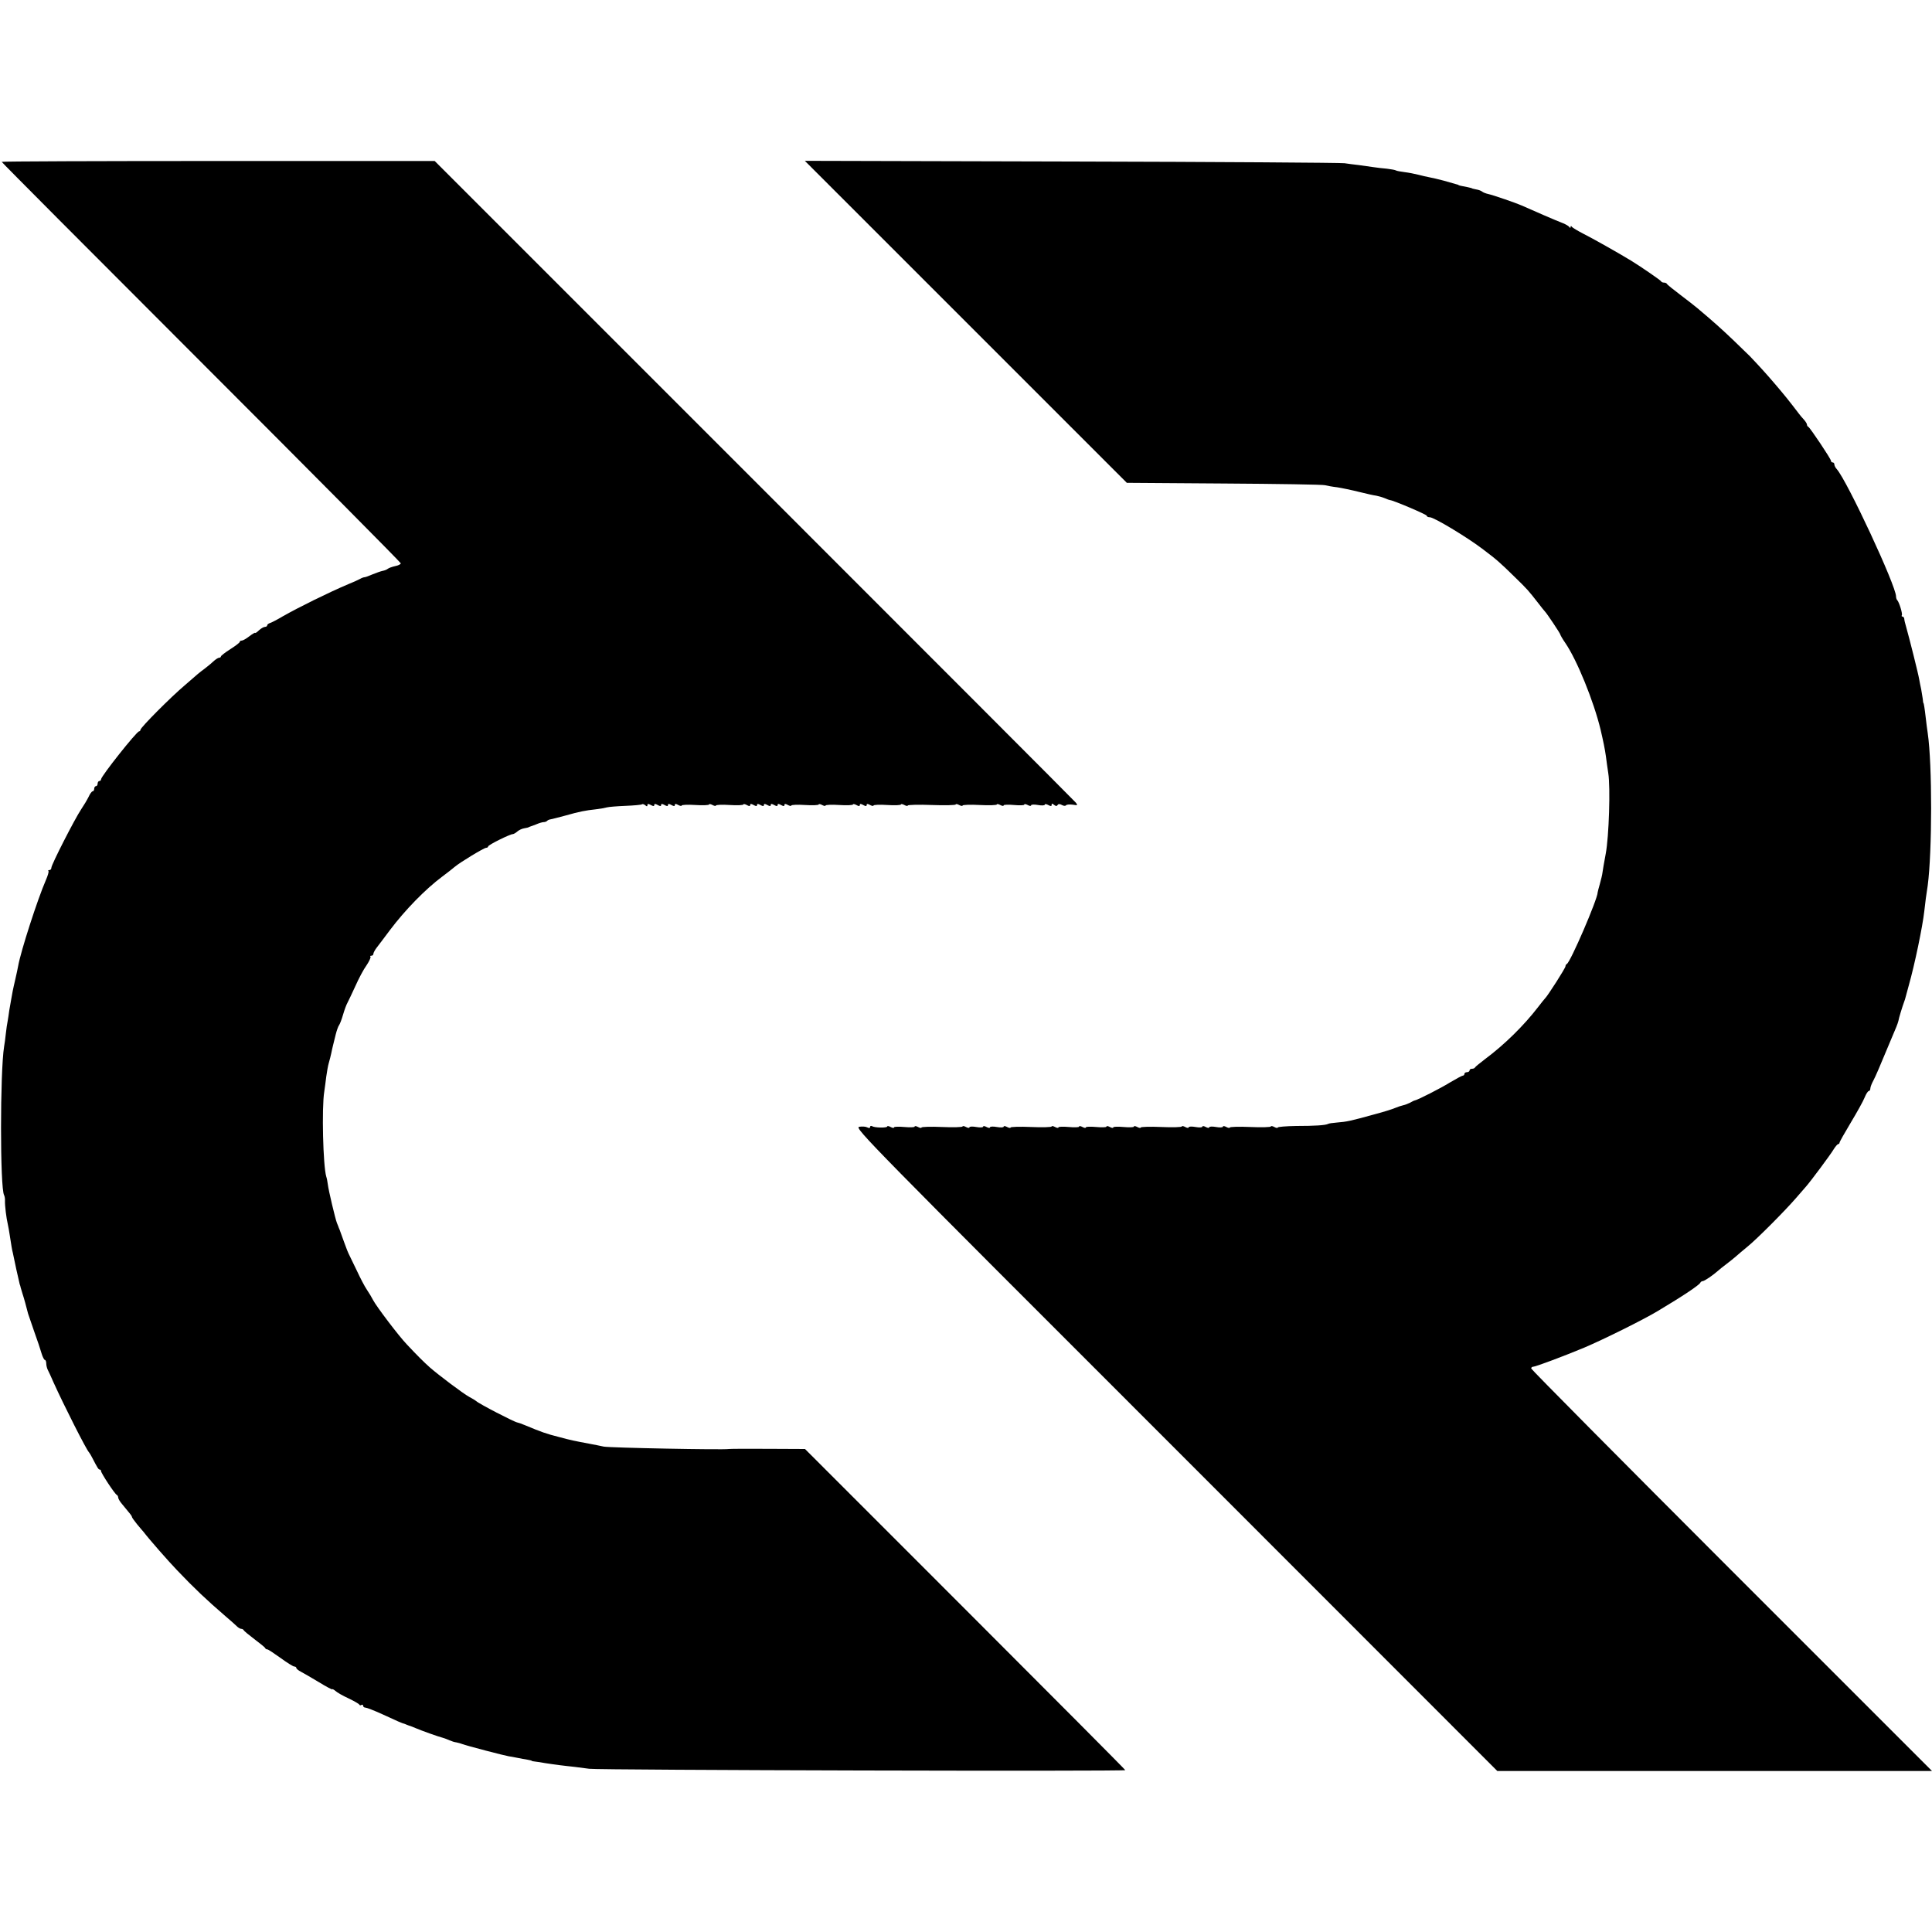
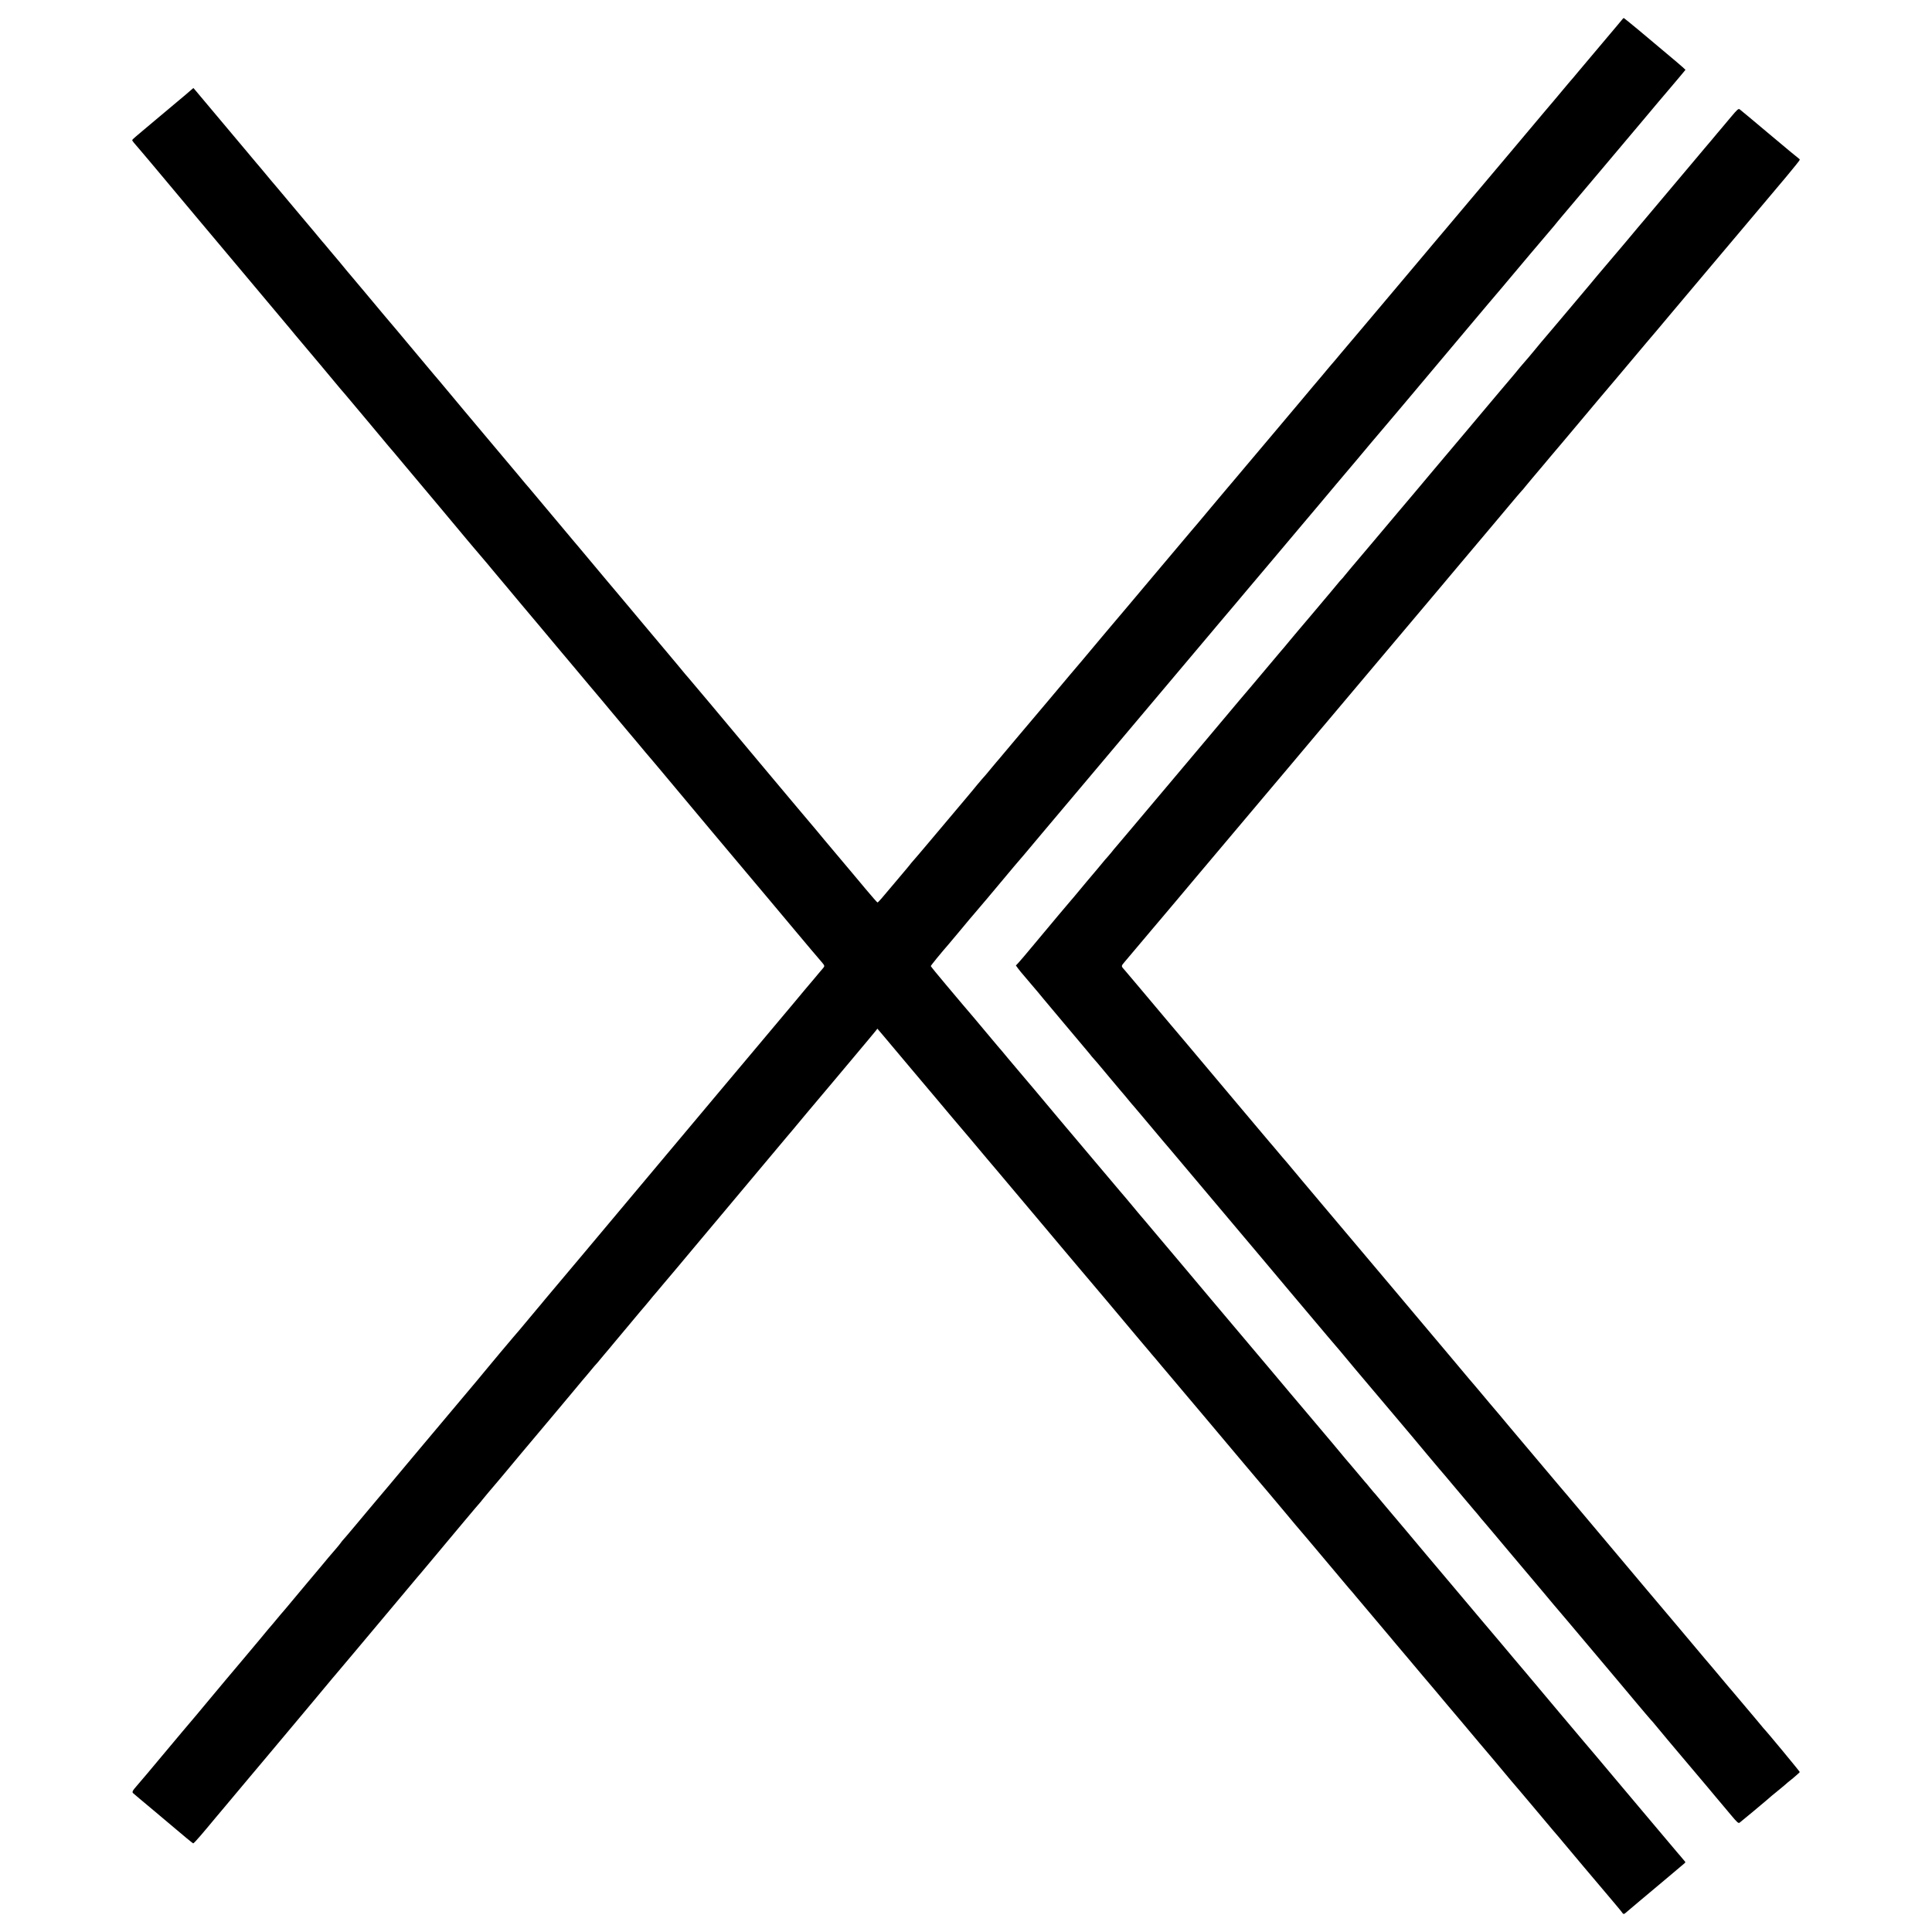
- <svg xmlns="http://www.w3.org/2000/svg" version="1" width="1504" height="1504" viewBox="0 0 1128 1128">
-   <path d="M1 94.5c0 .3 52.4 52.9 116.5 117S234 328.4 234 328.9s-1.5 1.3-3.2 1.6c-1.8.4-3.8 1.1-4.4 1.6-.6.5-1.9 1-3 1.2-1 .2-3.6 1.1-5.8 2-2.1.9-4.2 1.7-4.7 1.7s-1.7.4-2.7 1c-.9.5-3.9 1.9-6.7 3-11.8 5-29.2 13.6-38.5 18.9-3 1.8-6.3 3.5-7.2 3.8-1 .3-1.8.9-1.8 1.4 0 .5-.6.9-1.3.9-.7 0-2.3.9-3.5 2-1.2 1.2-2.2 1.8-2.2 1.5 0-.3-1.5.5-3.3 1.9-1.9 1.5-3.9 2.6-4.5 2.6-.7 0-1.2.3-1.2.7 0 .5-2.5 2.4-5.5 4.3s-5.4 3.8-5.5 4.2c0 .5-.5.8-1 .8-.6 0-1.8.8-2.9 1.7-1 1-3.3 2.9-5.1 4.3-1.9 1.4-3.8 2.9-4.5 3.5-.6.5-4 3.5-7.5 6.5-8.2 6.9-26 24.8-26 26.1 0 .5-.4.9-.8.9-1.4 0-22.2 26.2-22.2 28 0 .5-.4 1-1 1-.5 0-1 .7-1 1.5s-.4 1.5-1 1.5c-.5 0-1 .7-1 1.5s-.4 1.5-.9 1.5-1.6 1.5-2.4 3.3c-.9 1.8-2.8 5-4.3 7.2C43.7 478 30 504.8 30 506.6c0 .8-.5 1.4-1.2 1.4-.6 0-.9.3-.5.6.3.3-.4 2.7-1.5 5.2-4.8 11-14.7 41.6-16.2 50.2-.2 1.4-1 4.7-1.6 7.5-.6 2.7-1.4 6-1.6 7.2-.2 1.3-.6 3.5-.9 5-.3 1.6-.8 4.4-1.1 6.3-.2 1.9-.7 4.6-.9 6-.3 1.4-.8 4.7-1.1 7.5-.3 2.7-.7 6.1-1 7.5-2.4 14.9-2.4 82.9 0 86.8.3.6.6 2.1.5 3.3-.1 2.7.8 10.2 1.7 13.9.3 1.4.7 3.6.9 5 1.2 7.6 1.5 9.7 2 11.5.2 1.1 1.1 5.4 2 9.5.9 4.1 1.8 8.1 2 8.8.3.7.5 1.4.5 1.7.1.3.6 1.9 1.1 3.7 1 3 2.2 7.5 3.3 11.8.3.8 1.9 5.5 3.6 10.5 1.8 4.9 3.7 10.7 4.3 12.8.6 2 1.5 3.7 1.9 3.7.4 0 .8.9.8 2s.4 2.8.9 3.8c.5.9 2 4.2 3.3 7.2 6 13.3 19.3 39.6 20.8 41 .3.3 1.2 1.8 2 3.4 2.9 5.6 3.5 6.6 4.2 6.6.5 0 .8.4.8.9 0 1.2 8.1 13.5 9.2 13.9.4.2.8.9.8 1.5 0 .7 1 2.4 2.3 3.9 5.1 6.1 5.7 6.9 5.7 7.4 0 .4 1.4 2.3 3 4.3 1.7 2 3.4 4.1 3.9 4.6 3 4 14.5 17.1 19.5 22.3 10 10.5 17.3 17.4 28.1 26.7 3.2 2.7 6.4 5.6 7.1 6.3.7.6 1.7 1.2 2.2 1.2.6 0 1.2.3 1.4.7.2.5 3 2.8 6.3 5.3s6.2 4.8 6.3 5.2c.2.5.8.8 1.3.8s3.9 2.3 7.7 5c3.8 2.8 7.4 5 8 5 .7 0 1.2.4 1.2.8 0 .5 1.2 1.5 2.8 2.3 1.5.8 6.2 3.5 10.5 6.1 4.2 2.6 7.7 4.4 7.7 4.1 0-.3.8.1 1.8.9.9.9 4.4 2.9 7.7 4.4 3.3 1.6 6.2 3.2 6.3 3.7.2.4.8.5 1.3.1.5-.3.9 0 .9.5 0 .6.6 1.1 1.4 1.1.7 0 5.1 1.7 9.7 3.8 8.6 4 11.8 5.4 13.2 5.7.4.2.9.4 1.2.5.3.1.8.3 1.3.5.4.1 2.1.7 3.7 1.4 3.7 1.6 13.3 5 16 5.7 1.1.3 2.9 1 4 1.5s2.9 1.1 4 1.2c1.1.2 2.7.7 3.5 1 1.8.8 24.9 6.8 27 7.1.8.1 3.1.5 5 .9s4.6.9 6 1.1c1.4.3 2.5.5 2.5.7 0 .1.9.3 2 .4 1.1.1 3.7.5 5.8.9 2.1.3 5.9.9 8.5 1.2 2.6.3 6.5.8 8.7 1 2.2.3 6 .8 8.5 1.1 5.9.8 313 1.6 313 .8 0-.3-42.1-42.6-93.5-94L470 846l-21.8-.1c-11.9-.1-22.1 0-22.7.1-2.8.6-69.6-.7-73-1.4-1.6-.4-5.5-1.1-8.5-1.7-9-1.7-10.2-1.9-18-4-7.1-1.8-9.9-2.8-19.5-6.8-2.1-.9-4.2-1.6-4.5-1.6-1.6-.2-22.4-10.9-24-12.5-.3-.3-2.1-1.4-4-2.4-3.8-2.1-17.7-12.6-23-17.2-3.7-3.3-7.6-7.2-13.5-13.5-4.7-4.9-17.8-22.2-19.7-25.9-.7-1.4-2.3-4.1-3.6-6-1.3-1.9-3.9-6.9-5.8-11-2-4.1-4-8.3-4.5-9.3-.5-.9-1.9-4.3-3-7.5a641 641 0 0 0-2.6-7.2c-.4-.8-.7-1.7-.8-2-.1-.3-.5-1.2-.8-2-.9-2.2-4.9-19-5.3-22.5-.2-1.6-.6-3.7-.9-4.5-1.9-6.3-2.7-40.2-1.2-49.5.3-2.2.9-6.3 1.2-9 .4-2.8 1-6.4 1.5-8 .5-1.7 1.1-4.1 1.4-5.5.3-1.4.7-3.4 1-4.5.3-1.1 1-4 1.6-6.5.6-2.4 1.5-4.9 2-5.5.4-.5 1.5-3.3 2.3-6.1.8-2.8 2-6 2.6-7 .6-1.1 2.6-5.4 4.6-9.7 1.9-4.3 4.8-9.8 6.5-12.1 1.6-2.4 2.6-4.6 2.3-5-.4-.3-.1-.6.5-.6.7 0 1.2-.5 1.2-1.1 0-.6.9-2.3 2-3.7 1.2-1.5 4.6-6.1 7.7-10.2 8.8-11.7 20.7-23.9 30.5-31.2 2.9-2.2 6.2-4.7 7.3-5.7 3.2-2.7 17.1-11.1 18.3-11.1.7 0 1.2-.4 1.2-.8 0-.9 12.8-7.2 14.4-7.2.5 0 1.7-.7 2.6-1.5.9-.8 2.7-1.7 4.1-1.9 1.3-.2 2.5-.5 2.7-.7.1-.1.5-.2 1-.4.4-.1 2-.7 3.5-1.3 1.6-.7 3.4-1.2 4.1-1.2.7 0 1.6-.3 2-.7.3-.4 1.2-.8 1.9-.9.7-.1 4.6-1.1 8.7-2.2 8.5-2.4 11.6-3 18-3.7 2.5-.3 5.3-.8 6.3-1.1 1-.3 5.9-.7 10.9-.9 5-.2 9.3-.6 9.6-.9.3-.3 1.1-.1 1.9.5.9.9 1.3.8 1.3 0 0-.9.5-.9 2-.1 1.4.8 2 .8 2 0s.6-.8 2 0 2 .8 2 0 .6-.8 2 0 2 .8 2 0 .6-.8 2 0 2 .8 2 0 .6-.8 2 0c1.1.6 2 .7 2 .3 0-.4 3.6-.6 8-.3s8 .1 8-.3.9-.3 2 .3 2 .7 2 .3c0-.4 3.6-.6 8-.3s8 .1 8-.3.9-.3 2 .3c1.4.8 2 .8 2 0s.6-.8 2 0 2 .8 2 0 .6-.8 2 0 2 .8 2 0 .6-.8 2 0 2 .8 2 0 .6-.8 2 0 2 .8 2 0 .6-.8 2 0 2 .8 2 0 .6-.8 2 0c1.1.6 2 .7 2 .3 0-.4 3.6-.6 8-.3s8 .1 8-.3.9-.3 2 .3 2 .7 2 .3c0-.4 3.6-.6 8-.3s8 .1 8-.3.9-.3 2 .3c1.4.8 2 .8 2 0s.6-.8 2 0 2 .8 2 0 .6-.8 2 0c1.1.6 2 .7 2 .3 0-.4 3.6-.6 8-.3s8 .1 8-.3.9-.3 2 .3 2 .7 2 .3c0-.4 6.3-.6 14-.3s14 .1 14-.3.9-.3 2 .3 2 .7 2 .3c0-.4 4.5-.6 10-.3s10 .1 10-.3.9-.3 2 .3 2 .7 2 .2c0-.4 2.7-.5 6-.2s6 .2 6-.2c0-.5.9-.4 2 .2 1.1.6 2 .7 2 .2 0-.5 1.8-.6 4-.2 2.2.4 4 .3 4-.2s.9-.4 2 .2c1.5.8 2 .8 2-.1s.3-.9 1.4 0c1 .8 1.6.9 2.1.1.4-.7 1.2-.7 2.5 0 1 .6 2.1.6 2.4.2.3-.5 2-.6 3.8-.4 3 .5 3.2.4 1.9-1.2-.8-1-85.4-85.7-187.9-188.2L253.8 94H127.4C57.9 94 1 94.2 1 94.5z" />
-   <path d="M563.9 187.9l94 94 56.8.4c31.2.2 57.8.6 59 1 1.1.3 4.3.9 7 1.2 2.6.4 8.4 1.6 12.8 2.7s8.9 2.1 10 2.2c1.1.2 3.3.8 4.8 1.4 1.6.7 3 1.2 3.3 1.2 1.6 0 21.4 8.4 21.4 9.1 0 .5.8.9 1.8.9 2.4 0 21.2 11.3 30.5 18.3 8.9 6.7 10.4 8.1 19.2 16.7 7.3 7.1 7.8 7.7 13.5 15 1.9 2.5 3.7 4.7 4 5 1.2 1.2 9 12.9 9 13.5 0 .3 1.3 2.6 2.9 4.9 6.8 9.9 16.6 34 20.6 50.6 1.6 6.9 2.5 11.2 3.1 15.5.3 2.7 1 7.2 1.4 10 1.3 8.1.4 37-1.5 47-.9 4.9-1.8 9.9-1.9 11-.1 1.1-.8 4-1.5 6.5s-1.3 4.7-1.3 5c0 3.9-16 41-18 41.8-.4.2-.8.8-.8 1.4 0 1-10.6 17.6-12 18.8-.3.3-2.1 2.5-4 5-8.4 10.9-19.6 21.9-31 30.4-3 2.3-5.6 4.4-5.8 4.8-.2.5-1 .8-1.8.8s-1.4.4-1.4 1c0 .5-.7 1-1.5 1s-1.5.4-1.5 1c0 .5-.4 1-.9 1s-4 1.9-7.7 4.1c-5.5 3.4-18.3 9.9-20.4 10.4-.3 0-1.5.6-2.7 1.3-1.2.6-3 1.3-4 1.5-1 .2-3.1.9-4.8 1.6-1.6.7-7 2.4-12 3.7-14.5 4-16 4.3-22 4.8-2.4.2-4.7.5-5.1.8-1.6.8-7.7 1.2-18.6 1.2-6 .1-10.8.5-10.8.9s-.9.3-2-.3-2-.7-2-.3c0 .4-5.4.6-12 .3s-12-.1-12 .3-.9.3-2-.3-2-.7-2-.2c0 .5-1.8.6-4 .2-2.2-.4-4-.3-4 .2s-.9.4-2-.2c-1.1-.6-2-.7-2-.2 0 .5-1.8.6-4 .2-2.2-.4-4-.3-4 .2s-.9.4-2-.2c-1.1-.6-2-.7-2-.3 0 .4-5.4.6-12 .3s-12-.1-12 .3-.9.3-2-.3-2-.7-2-.2c0 .4-2.7.5-6 .2s-6-.2-6 .2c0 .5-.9.4-2-.2-1.1-.6-2-.7-2-.2 0 .4-2.7.5-6 .2s-6-.2-6 .2c0 .5-.9.4-2-.2-1.1-.6-2-.7-2-.2 0 .4-2.7.5-6 .2s-6-.2-6 .2c0 .5-.9.4-2-.2-1.1-.6-2-.7-2-.3 0 .4-5.4.6-12 .3s-12-.1-12 .3-.9.3-2-.3-2-.7-2-.2c0 .5-1.8.6-4 .2-2.2-.4-4-.3-4 .2s-.9.4-2-.2c-1.1-.6-2-.7-2-.2 0 .5-1.8.6-4 .2-2.2-.4-4-.3-4 .2s-.9.4-2-.2c-1.1-.6-2-.7-2-.3 0 .4-5.4.6-12 .3s-12-.1-12 .3-.9.3-2-.3-2-.7-2-.2c0 .4-2.7.5-6 .2s-6-.2-6 .2c0 .5-.9.4-2-.2-1.1-.6-2-.7-2-.3 0 .9-7.4.8-8.9-.2-.6-.3-1.1-.1-1.1.5 0 .7-.6.8-1.7.2-1-.5-3.1-.6-4.7-.3-2.8.6 6.2 9.7 184.9 188.3L874.2 1034H1128l-117-117c-64.4-64.4-117-117.5-117-118 0-.6.5-1 1-1 1.5 0 18.5-6.4 30-11.2 11.5-4.9 34.3-16.2 42.8-21.3 14.9-8.9 24.5-15.3 25-16.7.2-.4.8-.8 1.3-.8 1 0 6.1-3.5 8.9-6 .9-.8 3.1-2.6 5-4 1.8-1.4 4.4-3.4 5.6-4.5 1.2-1.1 4.2-3.6 6.5-5.5 5.5-4.4 21.9-20.9 28.4-28.4 2.8-3.2 5.5-6.3 6-6.9 2.5-2.8 14.5-18.9 16.1-21.7 1-1.6 2.2-3 2.6-3 .4 0 .8-.4.8-.8 0-.5 3-5.8 6.6-11.8 3.6-6 7.3-12.6 8.1-14.7.8-2 1.9-3.7 2.4-3.7s.9-.7.9-1.5.8-2.9 1.8-4.7c1-1.8 4.2-9.2 7.1-16.3 3-7.2 5.8-13.9 6.3-15 .5-1.2 1-2.7 1.2-3.5.2-1.5 2.3-8.3 3.3-11 .3-.8.7-2 .8-2.5.2-.6 1-3.7 1.9-7 3.5-12.3 8.1-34.5 9.1-43.5.2-1.9.6-5.3.9-7.5.3-2.2.8-5.6 1.1-7.5 2.6-19.8 2.7-70.5 0-89-.3-1.9-.8-5.8-1.1-8.5-.7-6.2-1.2-9-1.4-9-.1 0-.3-1.1-.4-2.5-.2-1.4-.6-3.9-.9-5.5-.4-1.7-.9-4.4-1.2-6-.5-3.1-5.8-24.2-7.6-30.5-.6-1.9-1.1-4.1-1.1-4.8-.1-.6-.5-1.2-1-1.2s-.7-.4-.4-.8c.5-.9-1.6-7.7-2.7-8.8-.4-.4-.7-1.4-.7-2.2 0-6.2-28.5-67.4-34.6-74.3-.8-.8-1.4-2.1-1.4-2.7 0-.7-.4-1.2-1-1.2-.5 0-1-.4-1-1 0-1.1-12.2-19.3-13.2-19.8-.5-.2-.8-.8-.8-1.3s-.8-1.8-1.7-2.8c-1-1.1-2.3-2.6-2.8-3.3-6.4-8.4-8.8-11.3-13.9-17.3-5.2-6.1-9.2-10.5-14.9-16.5-.8-.8-5.2-5.1-9.8-9.5-7.5-7.1-10.7-10-20.9-18.6-1.4-1.2-5.9-4.7-10-7.8-4.1-3.1-7.6-5.9-7.8-6.4-.2-.4-1-.7-1.7-.7s-1.5-.3-1.7-.8c-.3-.6-11.6-8.4-17.3-11.9-7.5-4.6-23-13.3-28-15.8-3.3-1.7-6.3-3.5-6.7-4-.5-.7-.8-.7-.8 0s-.3.7-.8 0c-.4-.6-2-1.5-3.7-2.2-2.8-1-19.6-8.3-24-10.3-3.1-1.4-16.7-6.1-19.5-6.7-1.4-.3-3-.9-3.6-1.4-.6-.5-2.1-1.1-3.5-1.3-1.3-.3-2.4-.5-2.4-.6 0-.1-1.1-.4-2.5-.7-3.9-.7-5.5-1.1-5.5-1.3 0-.1-.7-.3-1.5-.5s-4-1.1-7-2c-3-.8-6.8-1.7-8.5-2-1.6-.3-4.6-1-6.5-1.5-1.9-.5-5.5-1.2-7.9-1.5-2.3-.3-4.7-.7-5.1-1-.5-.3-2.8-.7-5.2-1-2.4-.2-5.9-.6-7.8-.9-1.9-.3-5.7-.8-8.5-1.2-2.7-.3-6.6-.8-8.5-1.1-1.9-.3-73.6-.8-159.3-1l-155.8-.4 94 94z" />
+ <svg xmlns="http://www.w3.org/2000/svg" version="1.0" width="2250pt" height="2250pt" viewBox="0 0 2250 2250" preserveAspectRatio="xMidYMid meet">
+   <g transform="translate(0,2250) scale(0.1,-0.1)" fill="#000000" stroke="none">
+     <path d="M18887 22267 c-10 -12 -70 -85 -135 -161 -64 -77 -170 -203 -236 -280 -65 -78 -137 -163 -160 -190 -22 -28 -50 -60 -61 -72 -11 -12 -27 -31 -35 -41 -25 -31 -165 -198 -170 -203 -3 -3 -19 -21 -35 -41 -17 -19 -49 -58 -72 -85 -22 -27 -215 -256 -428 -509 -213 -253 -407 -482 -430 -510 -52 -61 -265 -314 -320 -380 -22 -27 -44 -53 -50 -59 -5 -6 -32 -38 -60 -71 -65 -78 -80 -95 -105 -125 -35 -41 -82 -97 -400 -475 -167 -198 -317 -376 -334 -396 -17 -19 -49 -57 -71 -84 -22 -27 -44 -53 -50 -59 -5 -6 -57 -67 -115 -136 -57 -69 -109 -130 -115 -136 -5 -6 -28 -33 -50 -59 -22 -27 -93 -112 -159 -189 -65 -78 -135 -161 -156 -186 -21 -25 -165 -196 -320 -380 -156 -184 -301 -357 -324 -384 -22 -27 -70 -84 -106 -126 -36 -42 -95 -112 -132 -156 -36 -43 -110 -131 -163 -194 -53 -63 -115 -137 -138 -165 -23 -27 -59 -70 -81 -95 -57 -68 -74 -87 -156 -185 -42 -49 -174 -207 -295 -350 -120 -143 -266 -316 -324 -385 -58 -69 -115 -136 -127 -150 -12 -14 -73 -86 -135 -160 -133 -160 -359 -428 -384 -456 -12 -13 -37 -44 -264 -314 -219 -260 -243 -288 -316 -374 -34 -39 -108 -127 -165 -196 -57 -69 -107 -127 -110 -130 -3 -3 -25 -30 -50 -60 -62 -75 -91 -110 -115 -135 -11 -12 -38 -44 -60 -71 -21 -27 -72 -87 -111 -134 -75 -88 -344 -407 -417 -495 -119 -141 -212 -251 -217 -255 -3 -3 -24 -27 -45 -55 -22 -27 -43 -52 -46 -55 -3 -3 -56 -66 -118 -140 -157 -188 -194 -230 -202 -230 -4 0 -66 71 -139 158 -72 86 -139 166 -148 177 -10 11 -100 119 -202 240 -102 121 -192 228 -200 239 -8 10 -20 23 -25 30 -6 6 -103 121 -216 256 -113 135 -275 328 -360 429 -207 247 -387 462 -662 791 -127 151 -241 286 -253 300 -13 14 -47 54 -76 90 -29 36 -55 67 -58 70 -3 3 -61 73 -130 155 -69 83 -163 195 -210 250 -47 55 -103 122 -125 149 -22 27 -45 54 -50 60 -6 6 -55 65 -110 131 -55 66 -104 125 -110 131 -5 6 -28 32 -50 59 -22 26 -103 123 -180 215 -77 92 -158 189 -180 215 -22 27 -44 53 -50 59 -5 6 -66 79 -135 161 -69 83 -127 152 -130 155 -3 3 -61 73 -130 155 -69 83 -127 152 -130 155 -5 4 -76 89 -122 145 -27 33 -307 366 -353 420 -24 28 -151 179 -283 337 -132 158 -259 310 -283 339 -24 28 -58 68 -75 88 -30 35 -333 397 -365 436 -9 11 -34 41 -55 66 -22 25 -59 70 -84 99 -25 30 -59 70 -76 90 -17 19 -111 132 -209 250 -99 118 -182 217 -185 220 -3 3 -37 43 -75 90 -38 47 -72 87 -75 90 -3 3 -39 46 -80 95 -41 50 -80 96 -87 103 -7 7 -29 34 -50 60 -21 26 -40 49 -43 52 -3 3 -39 46 -80 95 -41 50 -77 92 -80 95 -3 3 -61 73 -130 155 -69 83 -127 152 -130 155 -3 3 -43 50 -89 105 -45 55 -95 114 -109 131 -15 17 -45 52 -67 79 -22 27 -80 96 -129 154 -49 58 -191 227 -315 375 -124 148 -238 283 -252 300 l-27 31 -88 -76 c-49 -41 -174 -147 -279 -234 -104 -87 -206 -172 -225 -189 -20 -17 -55 -47 -78 -66 -23 -19 -42 -38 -42 -42 0 -5 9 -18 19 -30 11 -13 50 -59 88 -103 37 -45 87 -103 110 -130 75 -91 1005 -1199 1044 -1245 96 -114 545 -650 578 -689 20 -24 48 -58 62 -75 97 -114 482 -573 524 -625 11 -14 36 -43 56 -65 19 -23 116 -138 215 -256 98 -118 181 -217 184 -220 3 -3 25 -30 50 -60 25 -30 49 -60 55 -66 13 -14 70 -81 210 -249 147 -176 111 -133 386 -460 129 -154 268 -320 309 -370 41 -49 77 -92 80 -95 3 -3 41 -48 85 -100 44 -52 82 -97 85 -100 3 -3 22 -26 43 -52 21 -26 43 -53 50 -60 7 -7 68 -80 137 -163 69 -82 134 -161 146 -175 18 -20 388 -462 484 -577 14 -17 46 -54 71 -84 26 -30 93 -110 150 -179 57 -69 106 -127 109 -130 3 -3 64 -75 135 -160 72 -85 137 -164 146 -175 10 -11 70 -83 134 -160 65 -77 127 -151 139 -165 12 -14 55 -65 96 -115 41 -49 78 -92 81 -95 3 -3 41 -48 85 -101 43 -52 156 -187 251 -300 94 -112 246 -294 338 -404 92 -110 186 -222 210 -250 35 -41 182 -216 475 -565 122 -145 277 -331 310 -370 72 -87 282 -335 306 -362 27 -32 29 -41 12 -60 -7 -7 -30 -34 -51 -60 -21 -26 -44 -53 -50 -60 -7 -7 -61 -71 -121 -143 -59 -71 -117 -141 -129 -155 -12 -14 -69 -81 -126 -150 -58 -69 -211 -251 -340 -405 -129 -154 -316 -377 -416 -495 -99 -118 -188 -224 -197 -235 -9 -11 -164 -195 -344 -410 -179 -214 -345 -412 -369 -440 -38 -45 -136 -162 -628 -749 -78 -93 -207 -246 -286 -340 -79 -94 -162 -193 -185 -220 -22 -28 -68 -82 -101 -121 -33 -39 -78 -93 -100 -120 -48 -59 -158 -188 -165 -195 -9 -9 -303 -360 -335 -400 -16 -21 -131 -158 -255 -305 -324 -386 -457 -544 -500 -595 -21 -25 -100 -119 -176 -210 -76 -91 -145 -173 -154 -184 -8 -10 -20 -23 -25 -30 -6 -6 -57 -67 -115 -136 -58 -69 -112 -134 -122 -145 -9 -11 -81 -96 -159 -190 -78 -93 -145 -172 -149 -175 -3 -3 -13 -15 -21 -27 -9 -13 -36 -46 -61 -75 -26 -29 -63 -74 -85 -99 -21 -25 -57 -68 -79 -95 -23 -27 -105 -125 -184 -219 -78 -93 -152 -181 -163 -195 -12 -14 -44 -52 -71 -85 -28 -33 -55 -65 -61 -71 -5 -6 -26 -30 -45 -54 -19 -24 -40 -48 -45 -54 -6 -6 -79 -92 -161 -192 -83 -99 -162 -194 -176 -210 -35 -40 -388 -461 -473 -564 -38 -47 -82 -98 -96 -115 -23 -26 -194 -229 -557 -663 -48 -57 -100 -118 -115 -135 -54 -61 -62 -77 -46 -91 8 -7 115 -98 239 -201 124 -104 232 -195 240 -202 103 -88 212 -178 220 -181 4 -1 40 37 81 85 40 48 76 90 79 93 3 3 25 30 50 60 25 30 47 57 50 60 3 3 48 57 101 120 53 63 181 216 285 340 104 124 196 234 206 245 172 206 306 366 327 390 14 17 116 138 226 270 110 132 209 250 220 264 11 13 25 29 30 35 6 6 105 124 220 261 115 138 261 311 323 385 63 74 191 227 285 340 94 113 174 207 177 210 3 3 63 75 134 160 71 85 139 167 152 182 12 14 105 125 205 245 101 120 185 220 189 223 3 3 15 17 26 32 12 15 41 51 66 80 25 29 76 89 113 133 37 44 74 89 84 100 9 11 97 117 196 235 99 118 182 217 185 220 3 3 50 59 105 125 55 66 102 122 105 125 3 3 84 100 180 215 96 116 180 216 187 223 7 7 29 34 50 60 21 26 45 54 53 62 8 8 31 35 51 60 20 25 46 55 57 68 11 13 35 41 54 64 18 23 38 46 43 52 6 6 89 106 185 221 96 116 180 215 186 221 5 6 26 31 45 54 18 23 39 47 44 54 6 6 58 67 115 136 58 69 107 127 110 130 3 3 39 46 80 95 41 50 82 99 92 110 9 11 81 97 160 191 79 94 224 267 323 385 98 118 285 340 414 494 129 154 248 296 265 316 17 19 40 46 51 60 35 42 169 203 191 229 50 58 262 311 299 355 22 27 137 164 255 304 118 141 225 268 237 284 l21 27 74 -87 c41 -49 186 -221 322 -383 136 -162 267 -317 291 -345 23 -27 108 -129 189 -225 81 -96 167 -197 191 -225 23 -27 71 -84 105 -125 34 -41 82 -97 105 -125 24 -27 170 -201 325 -385 155 -184 299 -355 320 -380 21 -25 116 -137 210 -250 95 -113 182 -216 194 -230 53 -61 582 -689 720 -855 22 -27 55 -65 72 -85 17 -19 39 -46 50 -59 10 -13 24 -28 29 -35 6 -6 58 -67 115 -136 58 -69 107 -127 110 -130 3 -3 39 -45 80 -95 41 -49 77 -92 80 -95 6 -6 75 -88 207 -245 85 -102 418 -497 471 -560 10 -11 78 -92 152 -180 74 -88 137 -162 140 -165 3 -3 39 -45 80 -95 88 -106 112 -134 125 -149 6 -6 30 -36 55 -66 25 -30 47 -57 50 -60 8 -8 261 -307 435 -515 87 -104 175 -208 194 -231 20 -22 55 -62 77 -90 56 -67 381 -453 408 -484 11 -14 44 -52 71 -85 28 -33 55 -65 60 -71 6 -6 28 -32 50 -59 22 -26 105 -125 185 -220 80 -94 213 -251 295 -350 83 -98 155 -183 160 -189 6 -6 55 -65 110 -131 55 -66 102 -122 105 -125 6 -5 310 -367 340 -404 8 -10 20 -23 25 -30 16 -18 164 -192 251 -296 240 -286 299 -356 309 -366 5 -6 28 -33 50 -60 51 -62 399 -475 558 -662 67 -79 126 -150 130 -158 10 -17 22 -18 39 -1 7 7 83 71 168 142 174 146 473 396 508 427 24 19 24 20 5 41 -11 12 -26 30 -34 40 -8 10 -21 26 -30 35 -8 9 -161 190 -339 402 -178 212 -358 426 -400 475 -42 50 -136 162 -210 250 -74 88 -145 171 -157 185 -24 28 -511 606 -673 800 -58 69 -115 136 -127 150 -12 14 -87 104 -168 200 -81 96 -180 213 -220 260 -40 47 -172 204 -295 350 -122 146 -243 289 -269 319 -25 30 -57 67 -71 84 -38 46 -469 559 -494 587 -11 14 -43 52 -71 85 -27 33 -55 65 -61 71 -5 6 -26 30 -45 54 -18 23 -42 52 -53 63 -20 24 -67 80 -161 191 -33 39 -62 73 -65 76 -3 3 -37 43 -75 90 -38 47 -72 87 -75 90 -3 3 -64 75 -135 160 -72 85 -132 157 -135 160 -3 3 -102 120 -220 260 -118 140 -222 264 -231 275 -52 62 -330 391 -384 455 -35 41 -105 125 -157 186 -51 61 -112 133 -135 160 -22 27 -179 213 -348 414 -169 201 -317 376 -329 390 -11 14 -57 68 -101 120 -44 52 -82 97 -85 100 -3 3 -25 30 -50 60 -54 66 -82 99 -95 114 -5 6 -35 40 -65 76 -30 35 -65 76 -76 90 -12 14 -122 144 -245 290 -122 146 -236 281 -253 300 -17 20 -50 58 -72 85 -23 28 -79 95 -126 150 -46 55 -146 174 -222 265 -77 91 -158 188 -182 215 -23 28 -84 100 -135 160 -50 61 -103 124 -118 140 -14 17 -82 98 -151 180 -69 83 -127 152 -130 155 -5 5 -104 121 -132 155 -9 11 -95 114 -192 228 -97 115 -176 212 -176 216 0 7 123 158 209 256 14 17 82 98 151 180 68 83 127 152 130 155 3 3 41 48 85 100 44 52 82 97 85 100 3 3 72 86 155 185 82 99 152 182 155 185 3 3 59 68 124 145 110 132 142 169 214 255 86 101 608 720 687 815 97 115 274 326 303 360 89 105 990 1175 1002 1189 8 10 20 23 25 30 6 6 33 38 60 71 28 33 52 62 55 65 3 3 52 61 110 130 58 69 115 136 126 150 12 14 149 176 304 360 155 184 299 355 320 380 21 25 116 137 211 250 94 113 191 228 214 255 200 236 301 356 400 475 44 52 84 100 90 106 11 12 23 26 232 274 76 91 148 176 160 190 34 41 400 476 643 765 124 147 230 273 235 279 6 6 46 54 90 106 44 52 85 100 90 106 6 6 26 31 46 55 72 86 492 585 523 619 17 20 47 55 66 80 19 24 40 48 45 54 8 9 217 256 457 541 42 50 484 575 518 615 21 25 89 106 151 180 62 74 116 137 119 140 3 3 27 32 55 65 27 33 52 62 55 65 3 3 24 28 47 56 l42 51 -32 30 c-18 17 -102 88 -187 159 -84 71 -231 193 -324 272 -94 78 -173 142 -176 142 -3 0 -13 -10 -23 -23z" />
+     <path d="M20159 21138 c-46 -56 -88 -106 -94 -112 -5 -6 -32 -38 -60 -71 -27 -33 -60 -71 -71 -85 -12 -14 -52 -61 -89 -105 -37 -44 -84 -100 -105 -125 -81 -96 -555 -658 -602 -715 -28 -33 -60 -71 -72 -85 -12 -14 -55 -65 -96 -115 -41 -49 -77 -92 -80 -95 -3 -3 -66 -77 -140 -165 -74 -88 -139 -165 -145 -171 -5 -7 -17 -20 -25 -30 -8 -11 -85 -102 -170 -203 -85 -101 -208 -247 -274 -325 -65 -78 -130 -154 -145 -171 -15 -16 -69 -82 -121 -145 -52 -63 -102 -122 -110 -130 -17 -19 -92 -107 -135 -161 -16 -20 -89 -106 -161 -190 -71 -85 -179 -212 -239 -284 -60 -71 -117 -139 -126 -150 -28 -33 -307 -364 -414 -491 -55 -65 -149 -177 -209 -249 -61 -71 -144 -170 -186 -220 -42 -49 -177 -209 -299 -355 -123 -146 -244 -289 -269 -318 -25 -29 -54 -65 -66 -80 -11 -15 -25 -31 -32 -37 -6 -5 -33 -37 -60 -70 -27 -33 -51 -62 -54 -65 -6 -6 -58 -68 -240 -285 -74 -88 -137 -162 -140 -165 -3 -3 -50 -59 -105 -125 -54 -66 -101 -122 -105 -125 -3 -3 -75 -88 -160 -190 -85 -102 -167 -198 -181 -215 -15 -16 -235 -277 -489 -580 -254 -302 -472 -561 -484 -575 -75 -89 -134 -158 -151 -179 -11 -13 -47 -56 -80 -95 -34 -39 -132 -156 -220 -261 -87 -104 -162 -192 -165 -195 -3 -3 -24 -27 -45 -55 -22 -27 -45 -54 -51 -60 -6 -5 -33 -37 -60 -70 -27 -33 -51 -62 -54 -65 -6 -5 -253 -301 -280 -334 -8 -10 -20 -24 -26 -30 -12 -12 -210 -249 -454 -541 -69 -83 -139 -166 -157 -185 l-32 -34 27 -37 c15 -20 48 -61 74 -90 25 -30 65 -76 88 -104 23 -27 52 -61 64 -75 11 -14 41 -50 66 -80 25 -30 55 -66 67 -80 11 -14 98 -117 193 -230 94 -113 192 -229 217 -258 25 -29 55 -65 67 -80 11 -15 25 -32 31 -38 6 -6 31 -35 56 -64 86 -103 114 -137 159 -190 25 -30 72 -86 105 -125 33 -38 81 -95 105 -125 25 -30 47 -57 51 -60 3 -3 43 -50 89 -105 210 -251 345 -410 350 -415 3 -3 39 -45 80 -95 73 -87 690 -820 775 -920 47 -55 168 -199 194 -230 9 -11 162 -193 340 -405 179 -212 372 -441 430 -510 58 -69 110 -130 116 -136 5 -6 19 -22 30 -35 74 -90 173 -208 191 -229 22 -25 189 -223 474 -561 85 -101 162 -193 172 -204 9 -11 94 -112 188 -225 95 -113 184 -219 199 -235 14 -17 71 -84 126 -150 55 -66 105 -126 112 -133 7 -7 29 -34 50 -59 21 -26 45 -54 53 -63 8 -8 33 -38 55 -65 22 -28 42 -52 46 -55 3 -3 52 -61 110 -130 58 -69 134 -159 168 -200 35 -41 107 -127 160 -190 53 -63 102 -121 109 -129 7 -7 79 -93 160 -190 80 -97 149 -178 152 -181 3 -3 66 -77 140 -165 74 -88 242 -288 375 -445 132 -157 312 -370 399 -475 88 -104 168 -200 180 -212 12 -12 35 -39 51 -59 17 -21 83 -101 149 -179 65 -77 135 -160 156 -185 104 -124 285 -338 304 -360 12 -14 55 -65 96 -115 41 -49 80 -95 85 -101 6 -6 48 -56 94 -112 72 -86 87 -99 100 -89 25 19 263 217 302 251 58 51 92 79 144 121 28 22 61 50 75 62 13 13 59 51 102 85 42 35 77 67 78 71 0 7 -388 476 -420 507 -3 3 -25 30 -50 60 -25 30 -47 57 -50 60 -3 3 -64 75 -135 160 -72 85 -132 157 -135 160 -3 3 -53 61 -110 130 -57 69 -114 136 -126 150 -12 14 -51 59 -86 101 -101 121 -149 178 -221 263 -38 45 -86 101 -106 126 -21 25 -175 207 -342 405 -437 519 -898 1067 -917 1090 -10 11 -63 74 -119 140 -124 147 -348 412 -548 650 -82 99 -190 227 -240 285 -49 58 -108 128 -130 155 -22 27 -47 56 -55 65 -8 8 -35 40 -60 70 -25 30 -83 100 -130 155 -47 56 -104 123 -126 150 -73 87 -335 398 -379 450 -48 56 -149 176 -211 251 -23 27 -214 254 -425 504 -211 250 -393 466 -404 479 -11 13 -47 56 -80 95 -119 141 -291 345 -370 441 -22 26 -45 53 -52 60 -6 6 -35 41 -64 76 -30 35 -65 78 -80 94 -15 17 -75 89 -135 160 -60 72 -177 211 -261 310 -130 155 -476 565 -593 705 -21 25 -105 124 -187 221 -81 97 -227 269 -323 384 -96 114 -179 213 -185 219 -52 59 -52 50 -4 108 24 29 46 55 49 58 3 3 64 75 135 160 71 85 134 160 140 166 5 6 53 62 105 124 52 62 137 163 189 224 149 176 151 179 189 225 51 60 854 1014 907 1076 23 28 109 129 190 225 185 220 325 386 348 414 24 28 -5 -7 742 880 357 423 656 779 666 790 9 12 106 127 215 256 201 239 410 487 444 527 11 12 79 93 151 180 73 87 139 165 148 174 9 8 30 33 46 54 17 21 50 61 74 89 45 53 54 63 136 161 28 33 60 71 71 85 12 14 77 90 144 170 67 80 132 156 143 170 12 14 78 93 147 175 69 83 127 152 130 155 3 3 102 120 220 260 254 301 225 267 345 410 54 63 107 126 119 140 12 14 77 92 146 174 69 82 179 213 245 291 66 79 176 210 245 291 69 82 197 234 286 339 88 104 223 265 300 356 76 91 208 247 292 347 83 100 152 185 152 191 0 5 -4 11 -9 13 -5 2 -158 129 -341 283 -183 154 -340 285 -350 292 -14 10 -28 -2 -101 -89z" />
+   </g>
</svg>
